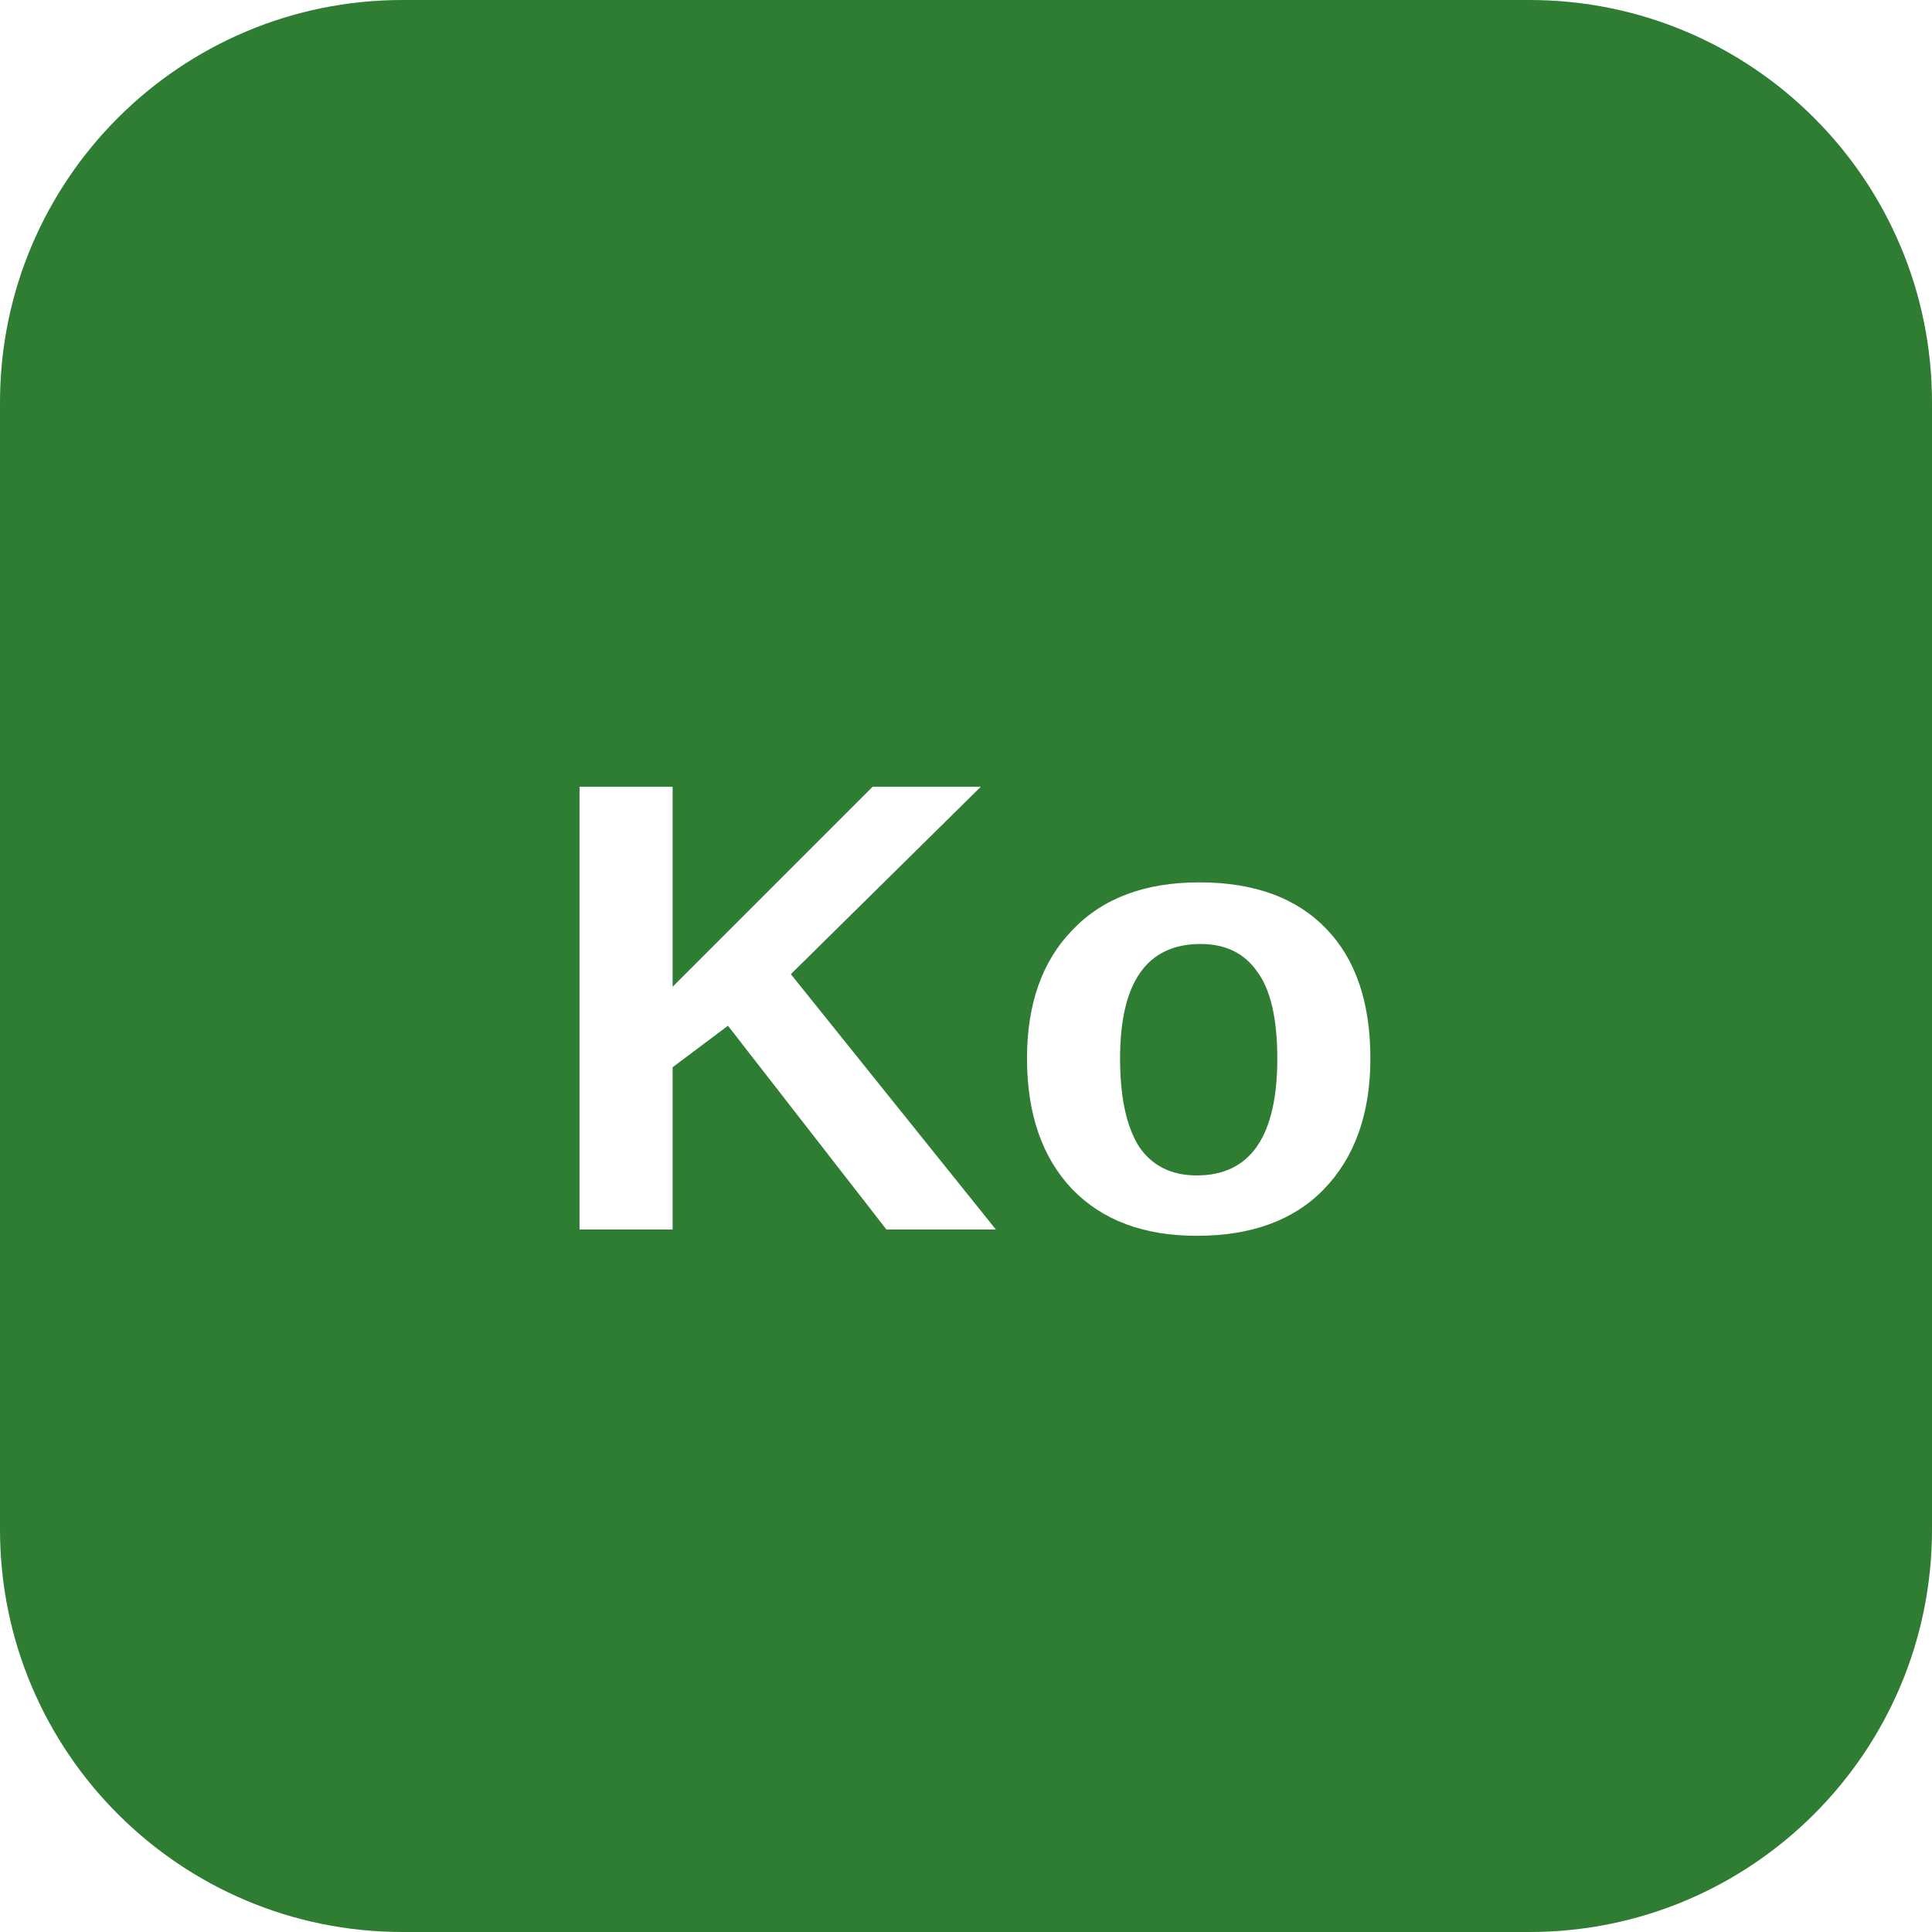
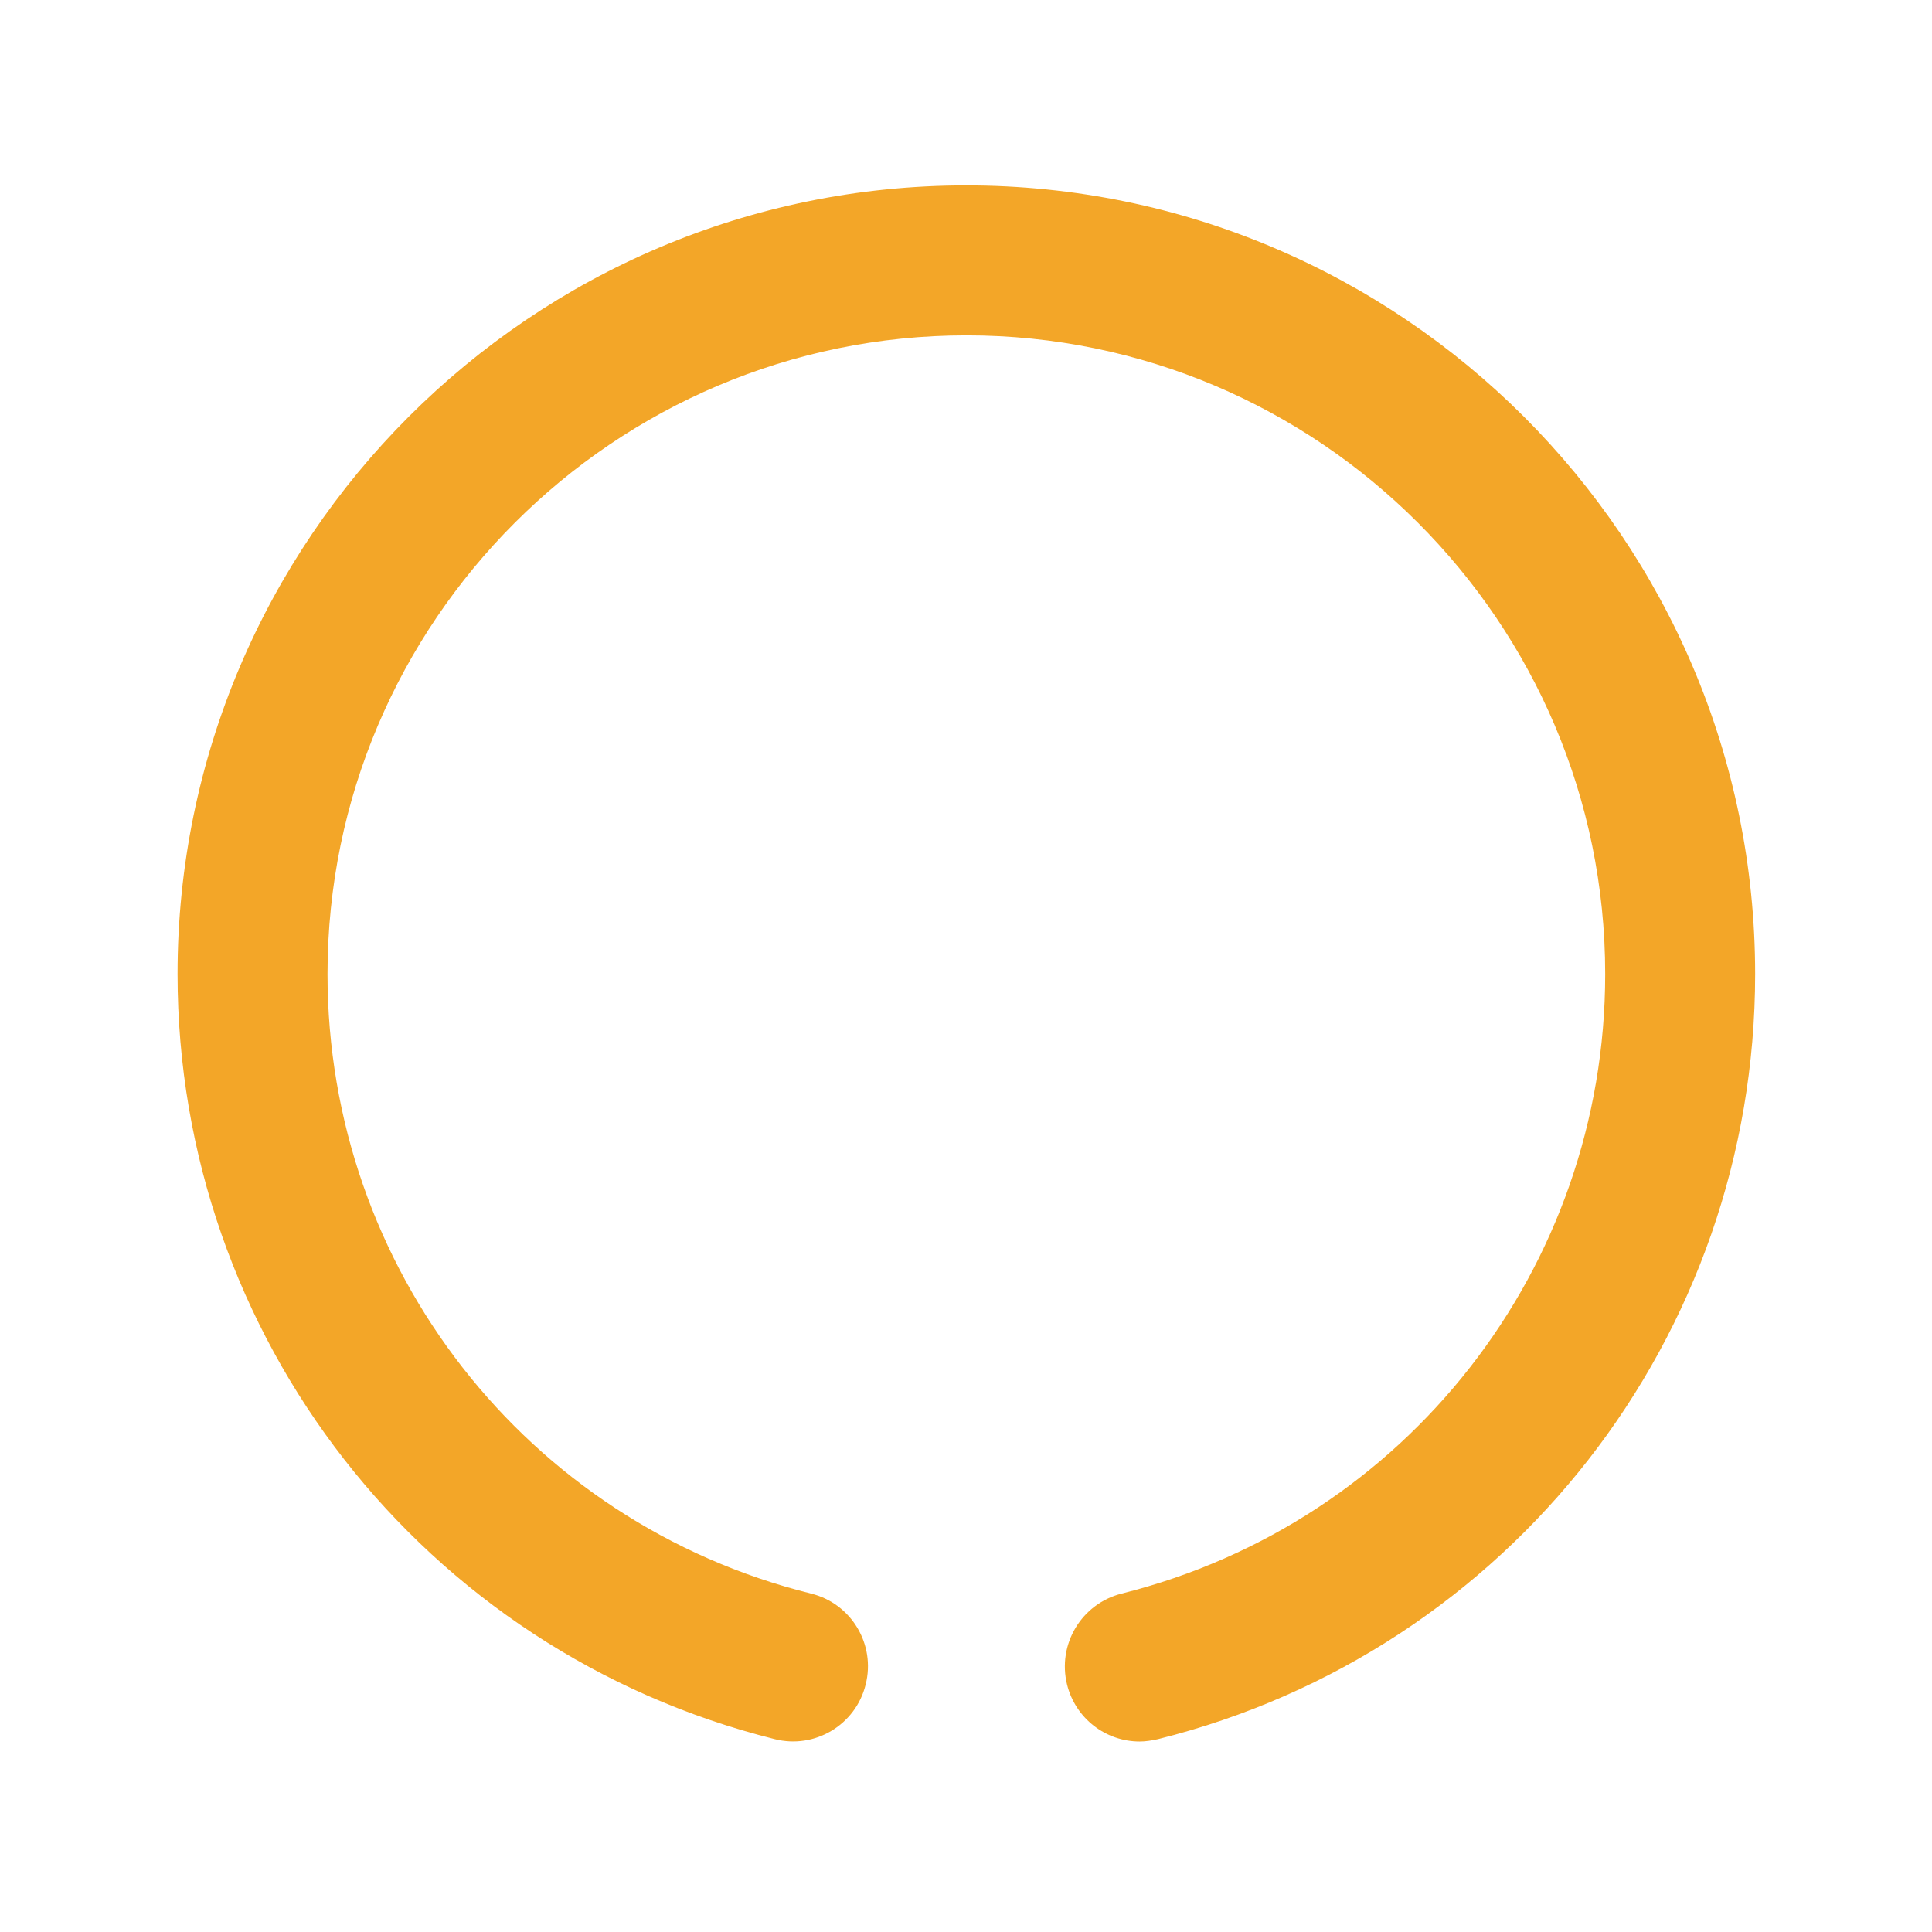
- <svg xmlns="http://www.w3.org/2000/svg" viewBox="0 0 24 24">
-   <rect width="24" height="24" rx="5" fill="var(--icon-primary, #2F7D32)" />
-   <text x="12" y="12.5" text-anchor="middle" dominant-baseline="central" font-family="Arial, Helvetica, sans-serif" font-size="8" font-weight="700" fill="var(--icon-secondary, #fff)">Ko</text>
+ <svg xmlns="http://www.w3.org/2000/svg" fill="#F3A628" role="img" viewBox="0 0 24 24">
+   <g transform="translate(0,0) scale(0.042336)">
+     <path d="M334.4,511c-9.9,0-18.8-6.7-21.3-16.7c-2.9-11.8,4.2-23.7,16-26.7C412.6,446.7,471,372,471,285.8  c0-103.3-84.1-187.4-187.4-187.4s-187.5,84-187.5,187.4c0,86.2,58.3,161,141.9,181.8c11.8,2.9,19,14.9,16,26.7  c-2.9,11.8-14.9,19-26.7,16C124.2,484.5,52.1,392.2,52.1,285.8c0-127.6,103.8-231.4,231.4-231.4S515,158.1,515,285.8  c0,106.4-72.1,198.8-175.2,224.5C338,510.7,336.2,511,334.4,511z" fill="#F3A628" />
+   </g>
</svg>
